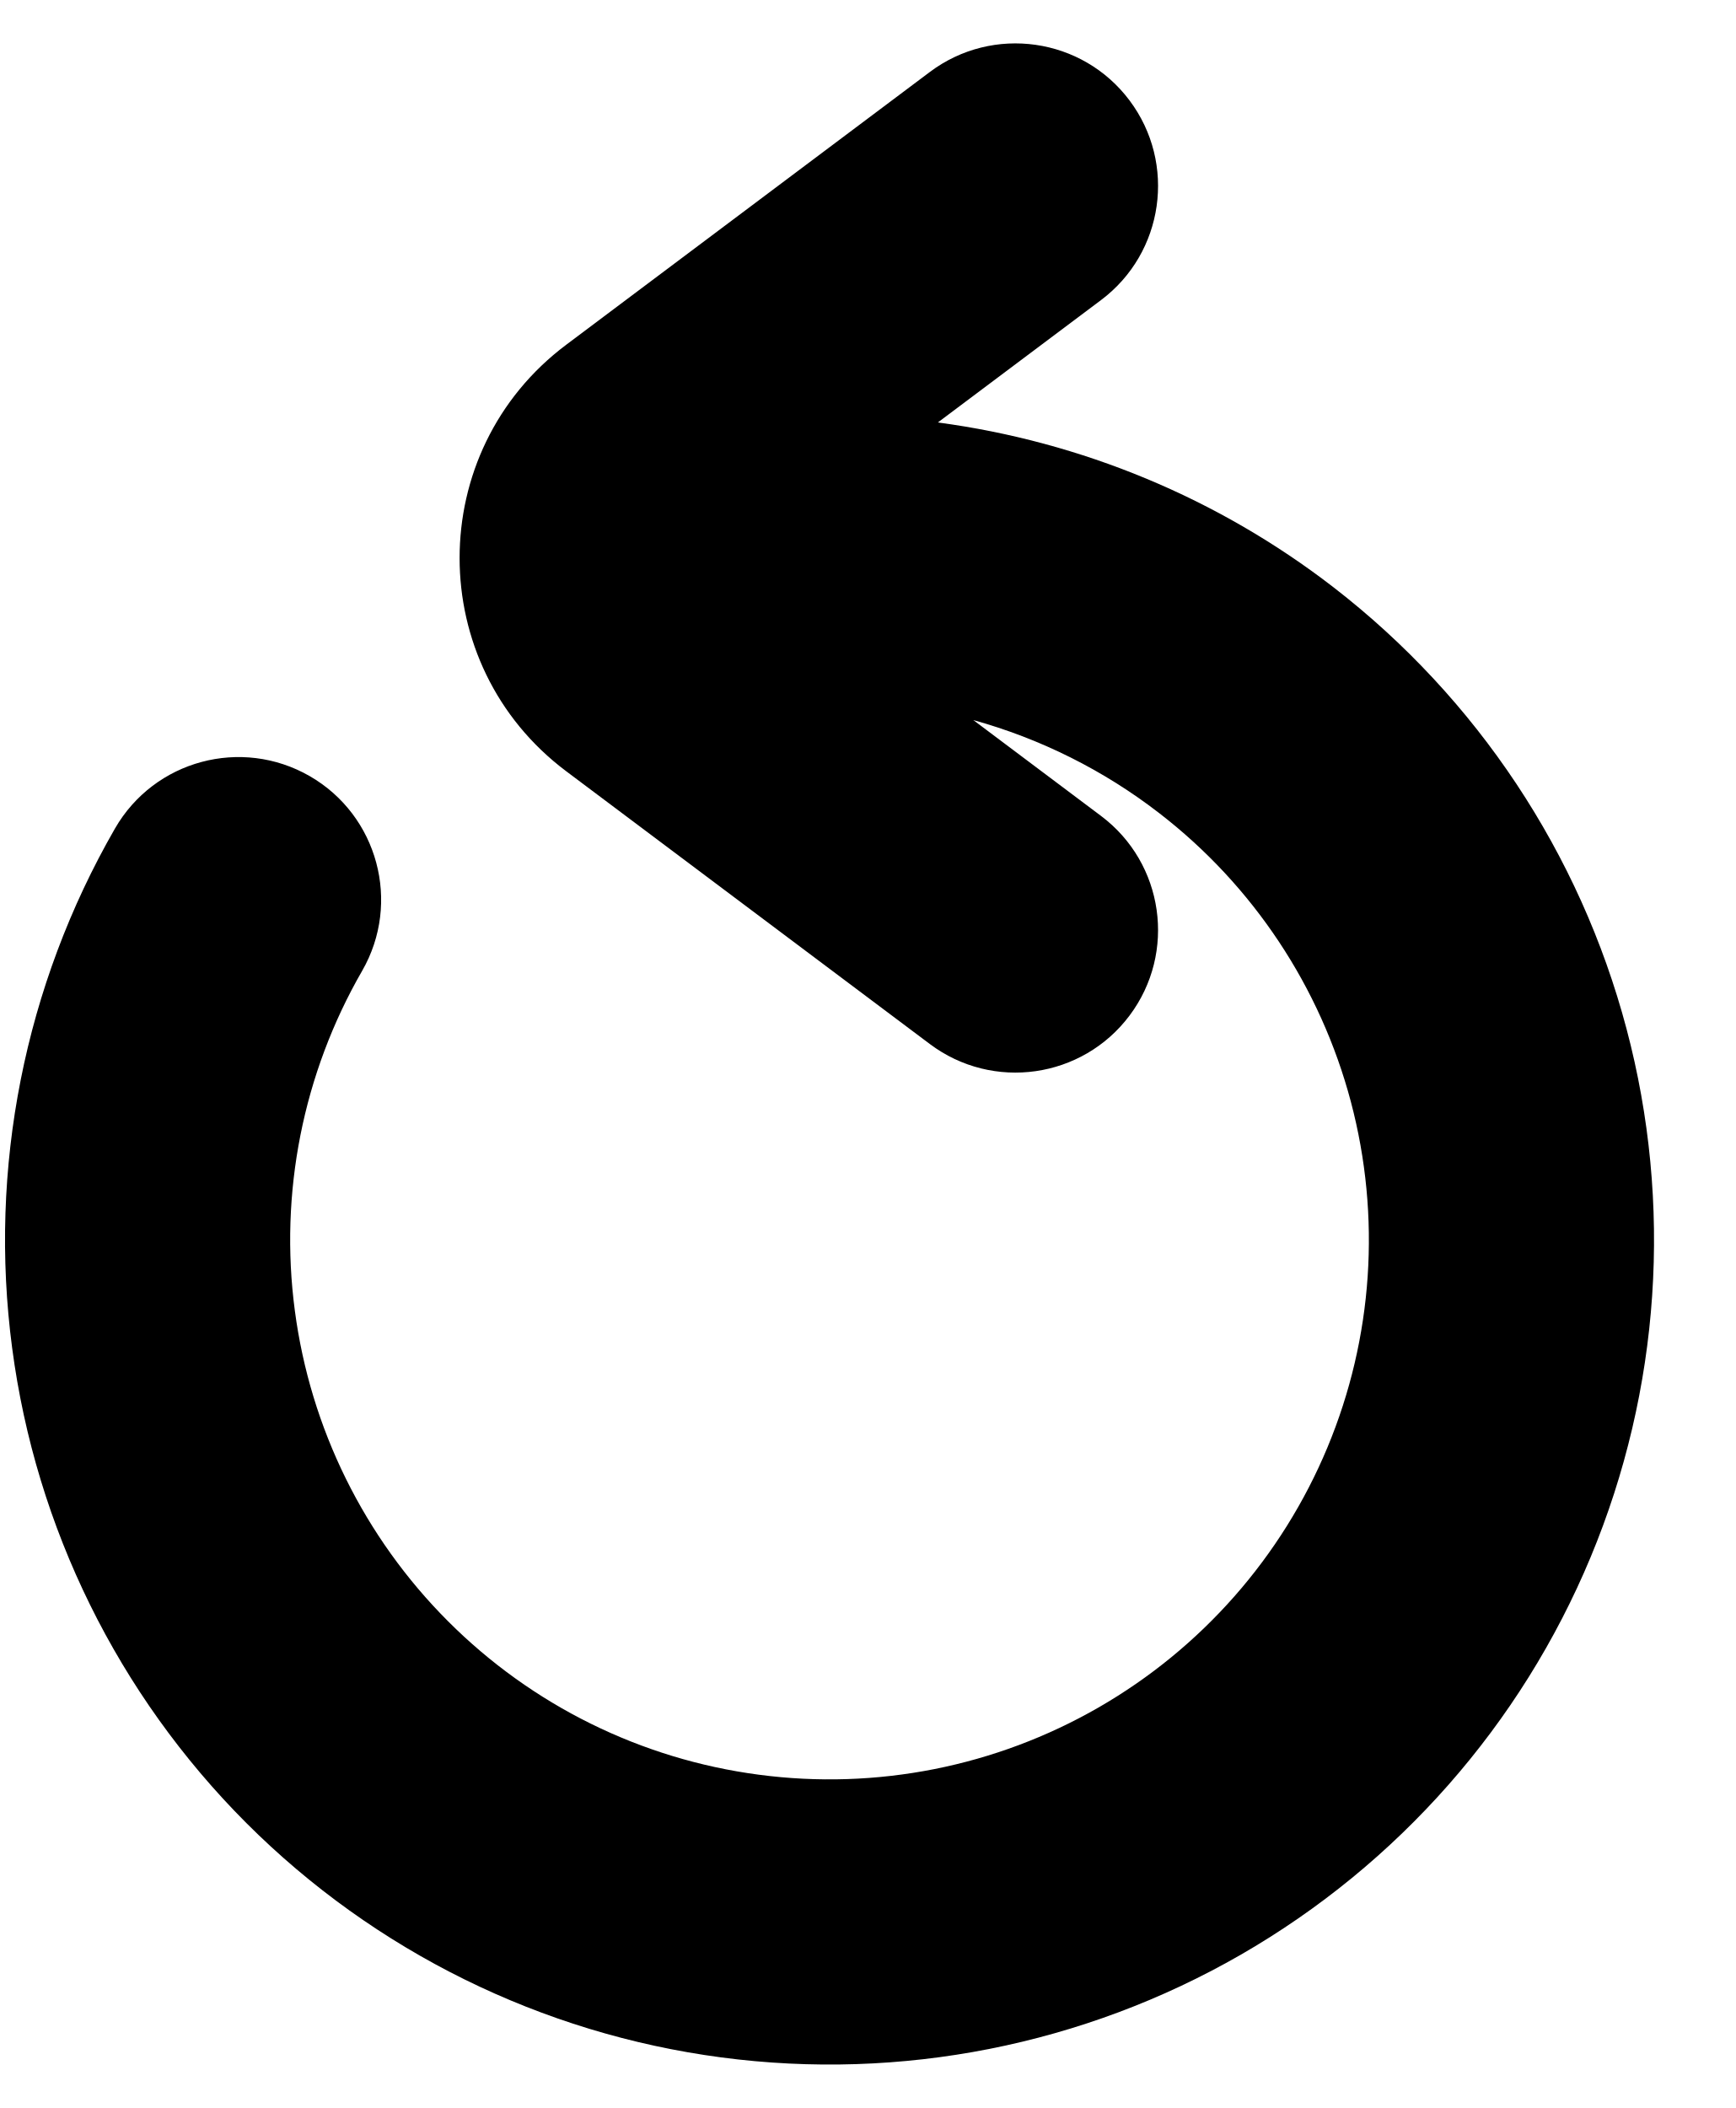
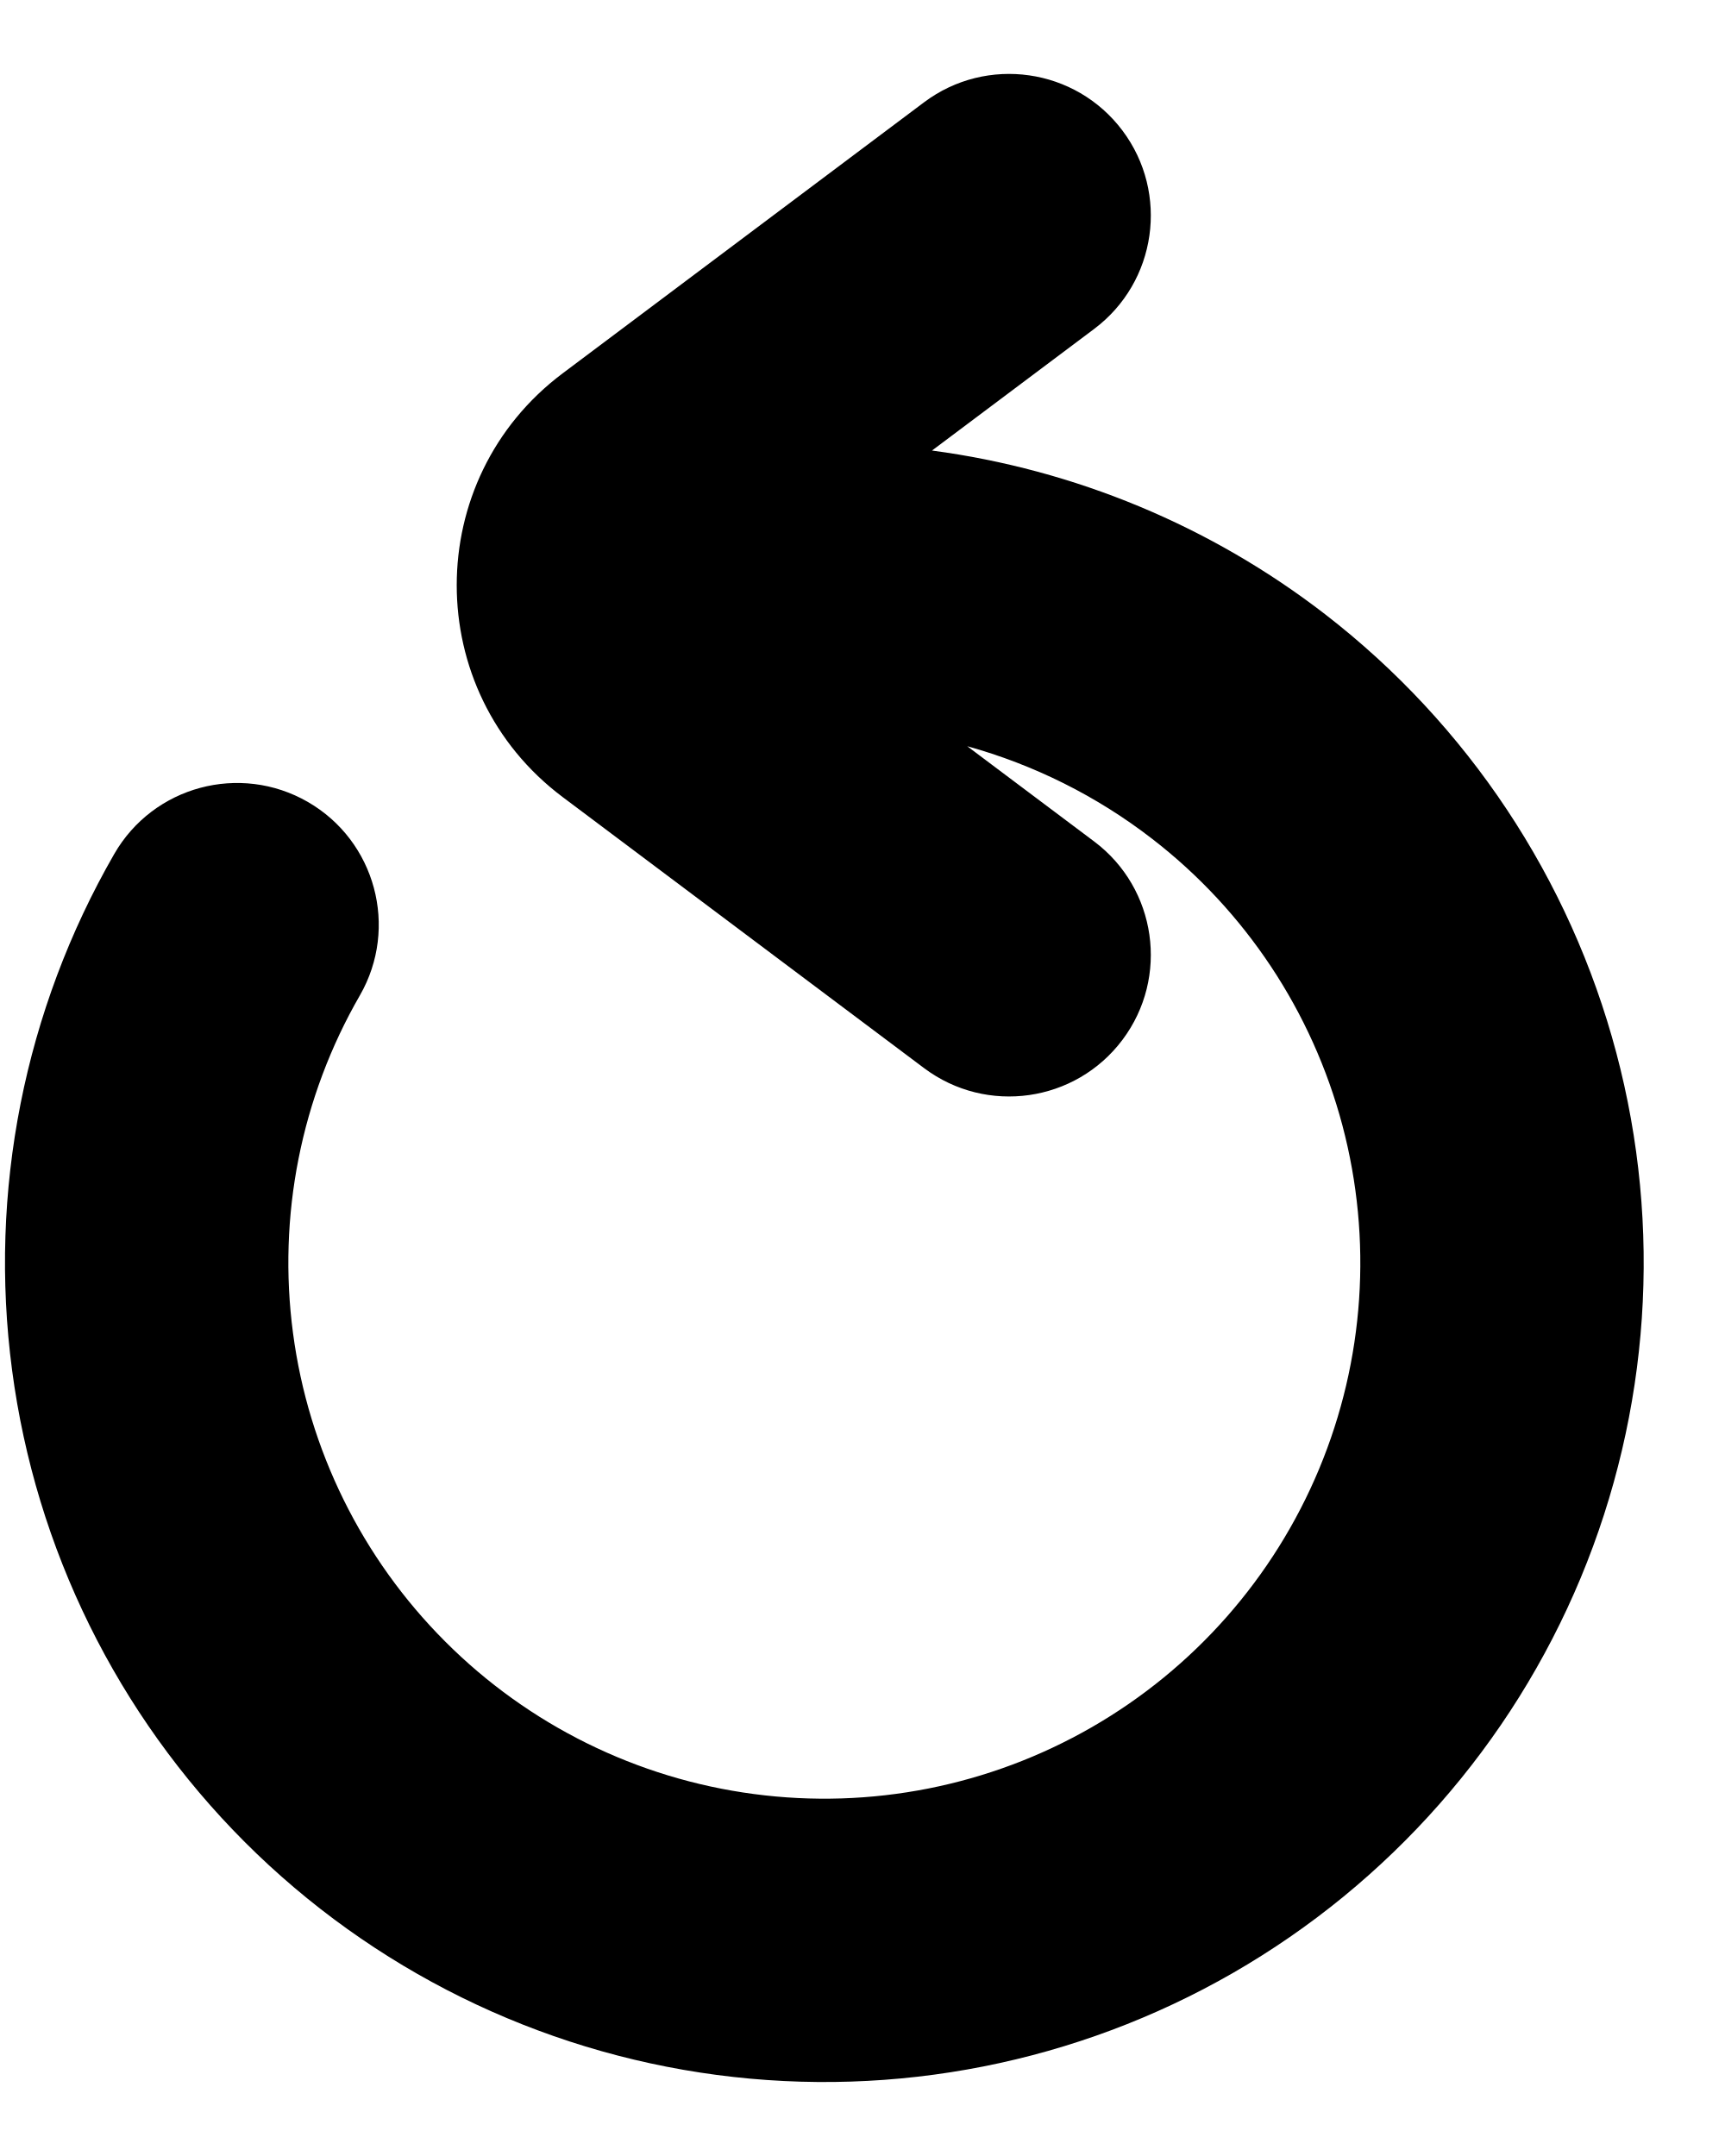
- <svg xmlns="http://www.w3.org/2000/svg" width="14" height="17" viewBox="0 0 14 17" fill="none">
+ <svg xmlns="http://www.w3.org/2000/svg" width="12" height="15" viewBox="0 0 14 17" fill="none">
  <path fill-rule="evenodd" clip-rule="evenodd" d="M8.88 2.42C9.388 2.039 9.491 1.318 9.11 0.81C8.729 0.302 8.008 0.199 7.5 0.58L4.567 2.78C3.42 3.64 3.42 5.36 4.567 6.22L7.5 8.42C8.008 8.801 8.729 8.698 9.11 8.19C9.491 7.682 9.388 6.961 8.88 6.58L7.85 5.807C8.39 5.957 8.9 6.21 9.35 6.558C10.107 7.142 10.65 7.961 10.895 8.885C11.14 9.81 11.074 10.79 10.706 11.673C10.338 12.556 9.689 13.293 8.86 13.77C8.031 14.247 7.068 14.438 6.119 14.312C5.171 14.187 4.29 13.752 3.614 13.075C2.938 12.399 2.503 11.518 2.378 10.57C2.252 9.622 2.443 8.658 2.921 7.829C3.237 7.279 3.048 6.576 2.498 6.259C1.947 5.942 1.244 6.131 0.927 6.682C0.198 7.949 -0.094 9.421 0.098 10.871C0.289 12.321 0.953 13.667 1.987 14.702C3.021 15.736 4.367 16.4 5.817 16.592C7.267 16.784 8.74 16.493 10.007 15.764C11.275 15.034 12.267 13.907 12.829 12.557C13.391 11.207 13.493 9.709 13.118 8.296C12.743 6.882 11.913 5.632 10.756 4.737C9.824 4.017 8.721 3.561 7.564 3.407L8.88 2.42Z" fill="black" />
</svg>
